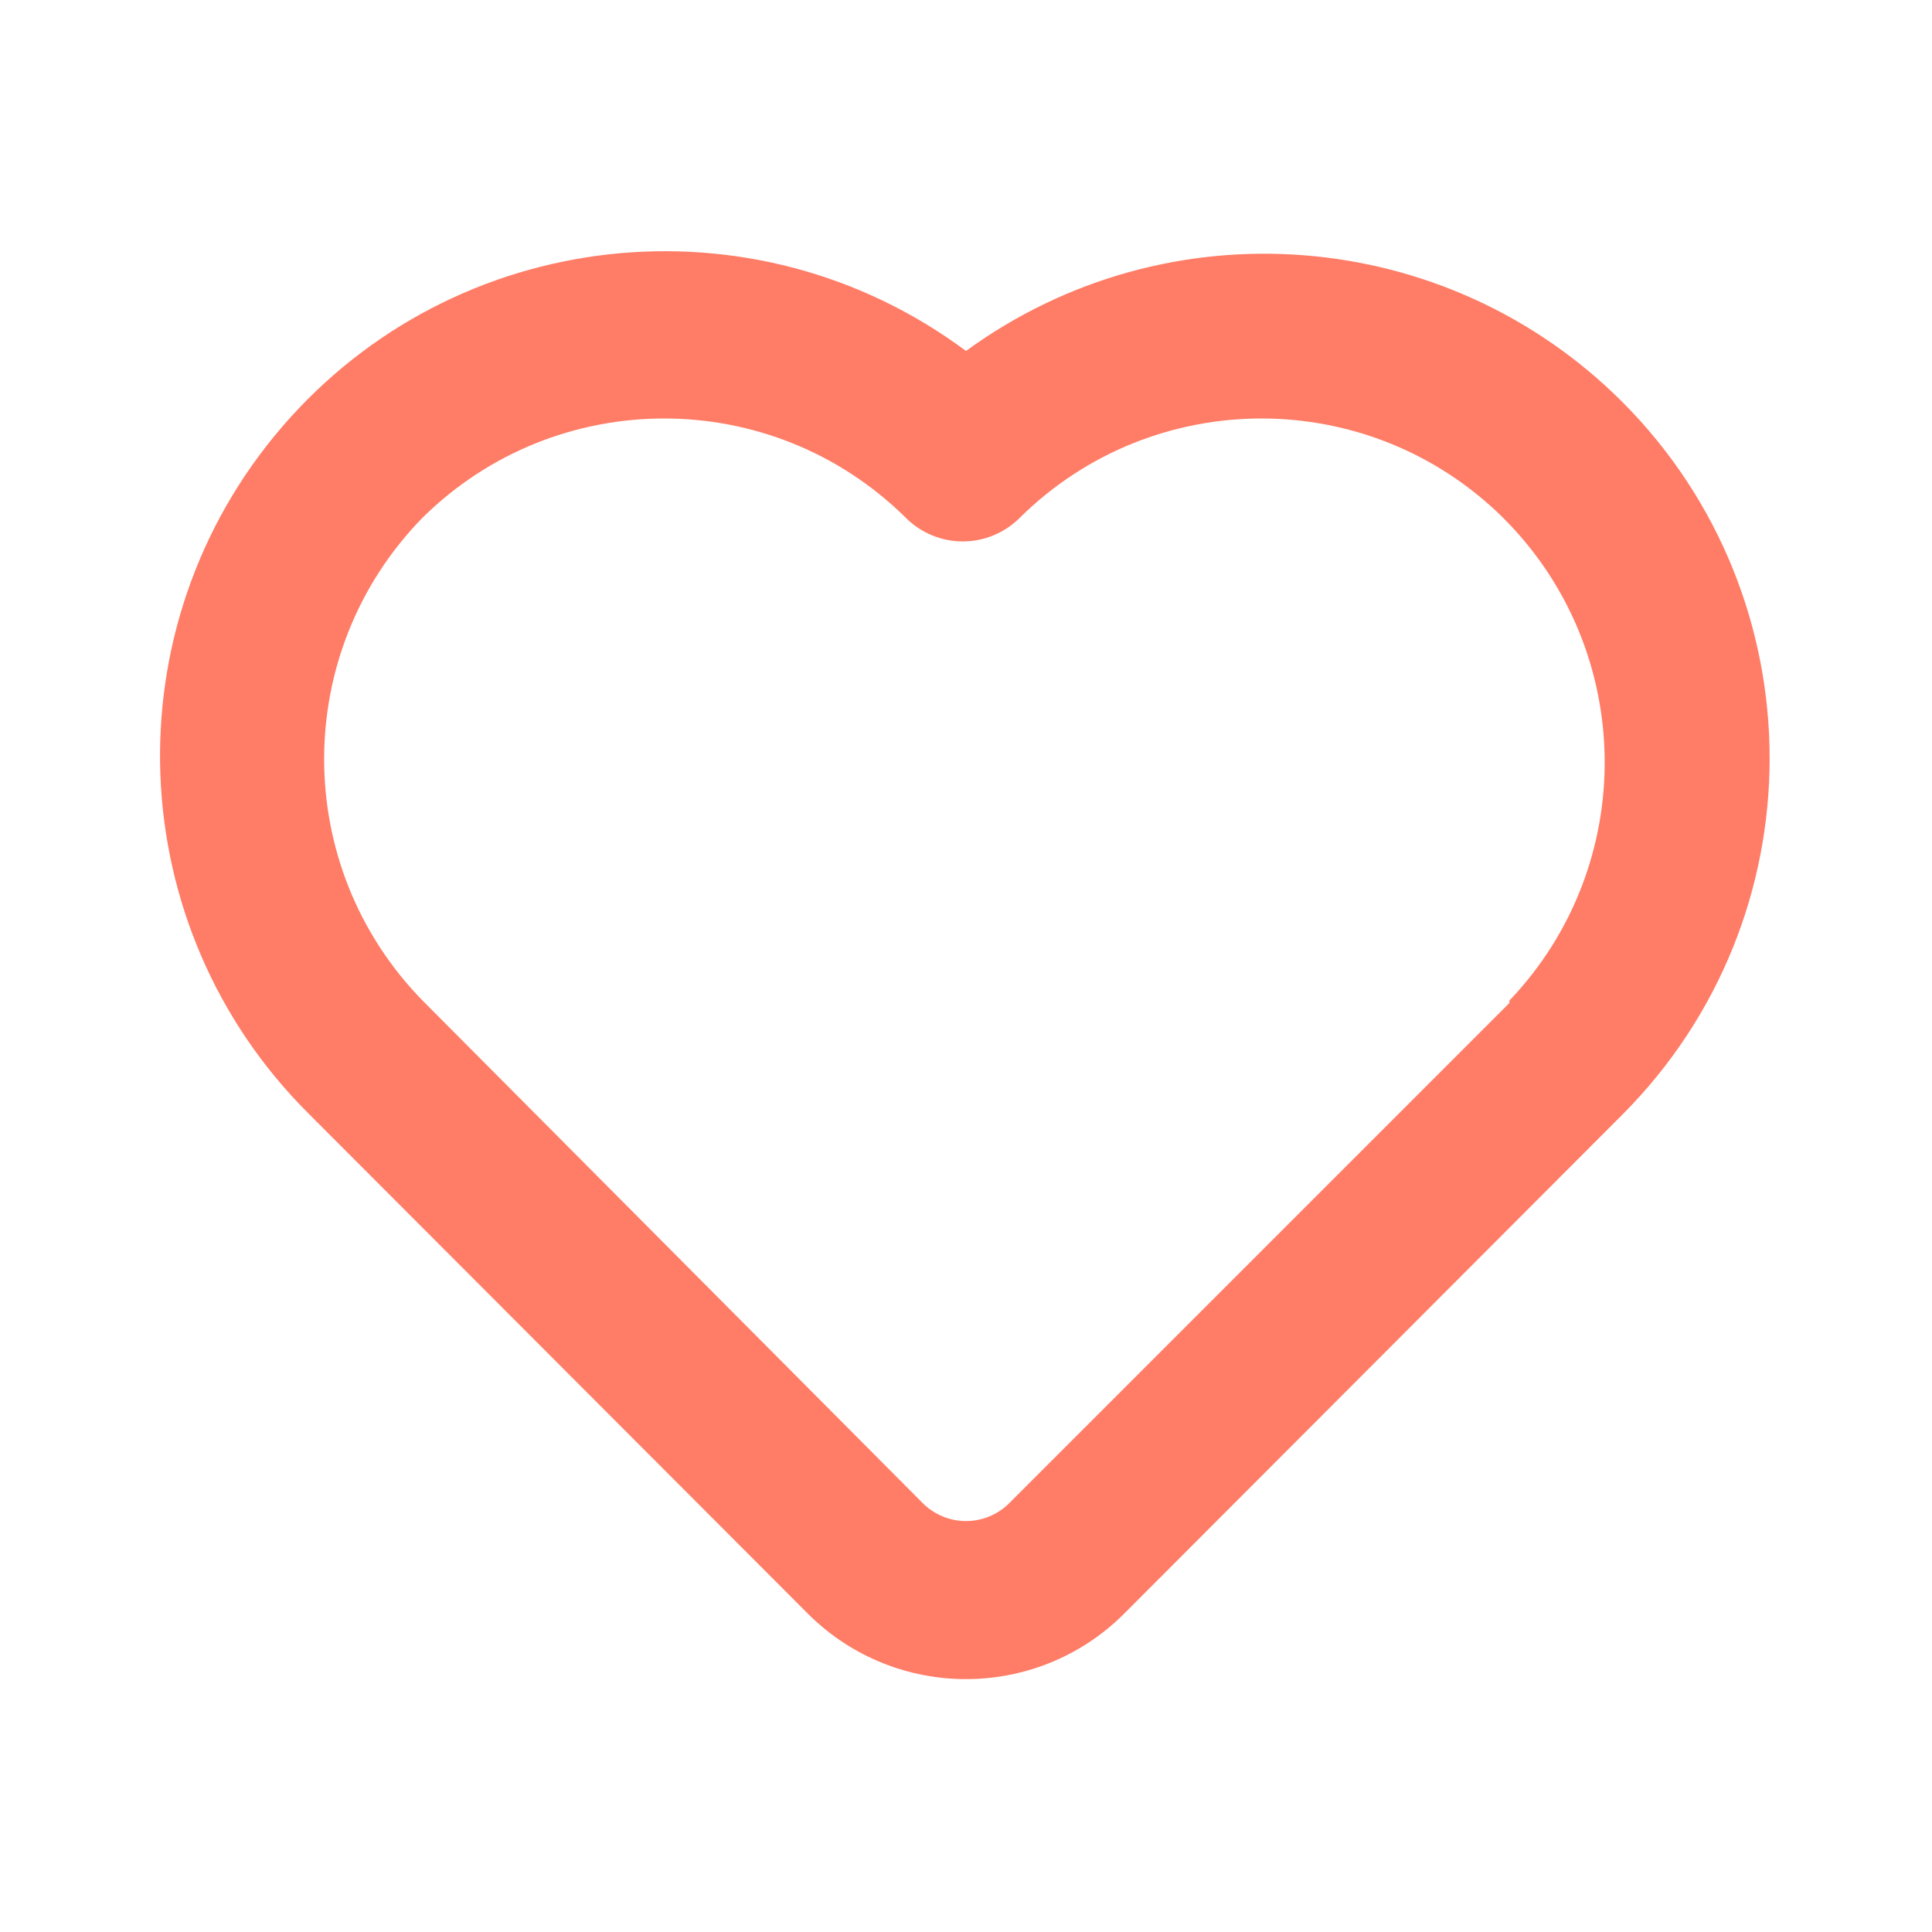
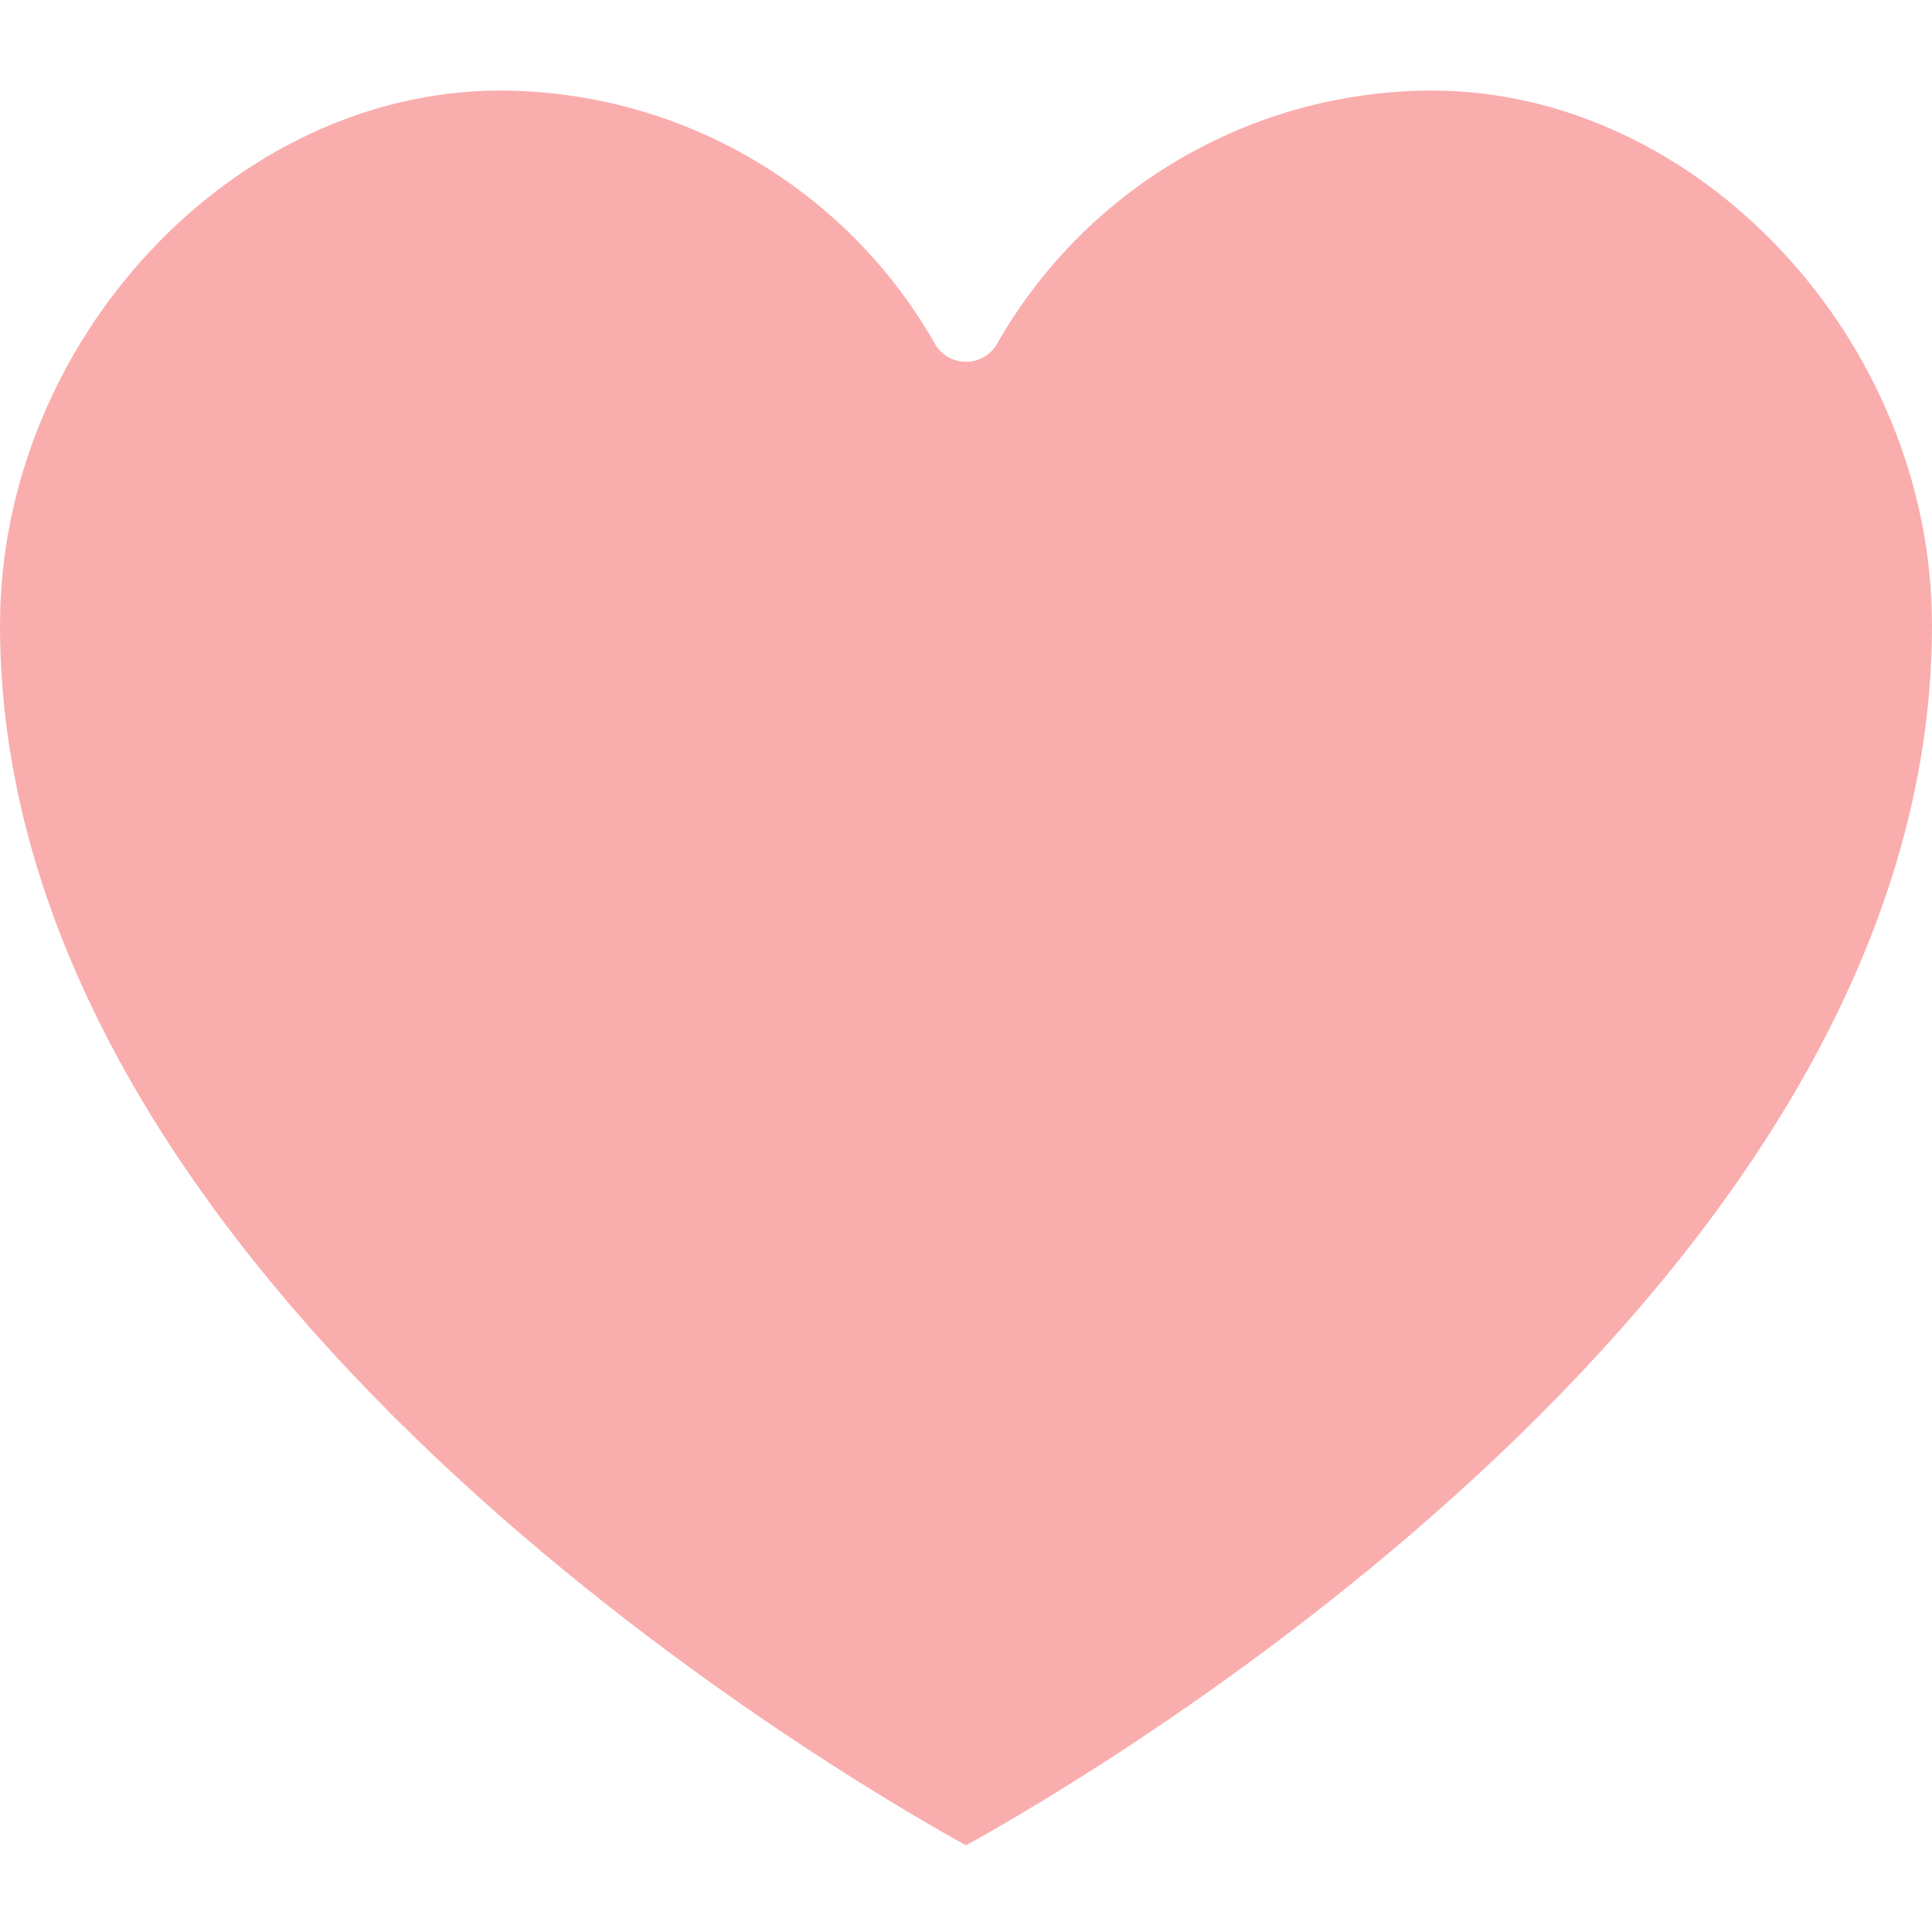
- <svg xmlns="http://www.w3.org/2000/svg" viewBox="0 0 24 24">
-   <path fill="#FF7C66" d="M20.16,5A6.29,6.29,0,0,0,12,4.36a6.27,6.27,0,0,0-8.16,9.48l6.21,6.22a2.78,2.78,0,0,0,3.9,0l6.21-6.22A6.27,6.27,0,0,0,20.16,5Zm-1.41,7.46-6.21,6.21a.76.76,0,0,1-1.08,0L5.25,12.43a4.29,4.29,0,0,1,0-6,4.27,4.27,0,0,1,6,0,1,1,0,0,0,1.42,0,4.27,4.27,0,0,1,6,0A4.29,4.29,0,0,1,18.75,12.43Z" />
+ <svg xmlns="http://www.w3.org/2000/svg" height="0.8rem" viewBox="0 -21 448 448" width="0.8rem">
+   <g>
+     <path d="m224 406.902c29.383-16.215 224-129.496 224-282.902 0-66.055-54.199-124-116-124-41.867.074-80.461 22.66-101.031 59.129-1.539 2.352-4.16 3.766-6.969 3.766s-5.43-1.414-6.969-3.766c-20.57-36.469-59.164-59.055-101.031-59.129-61.801 0-116 57.945-116 124 0 153.406 194.617 266.688 224 282.902zm0 0" data-original="#000000" class="active-path" data-old_color="#000000" fill="#FAADAD" />
+   </g>
</svg>
